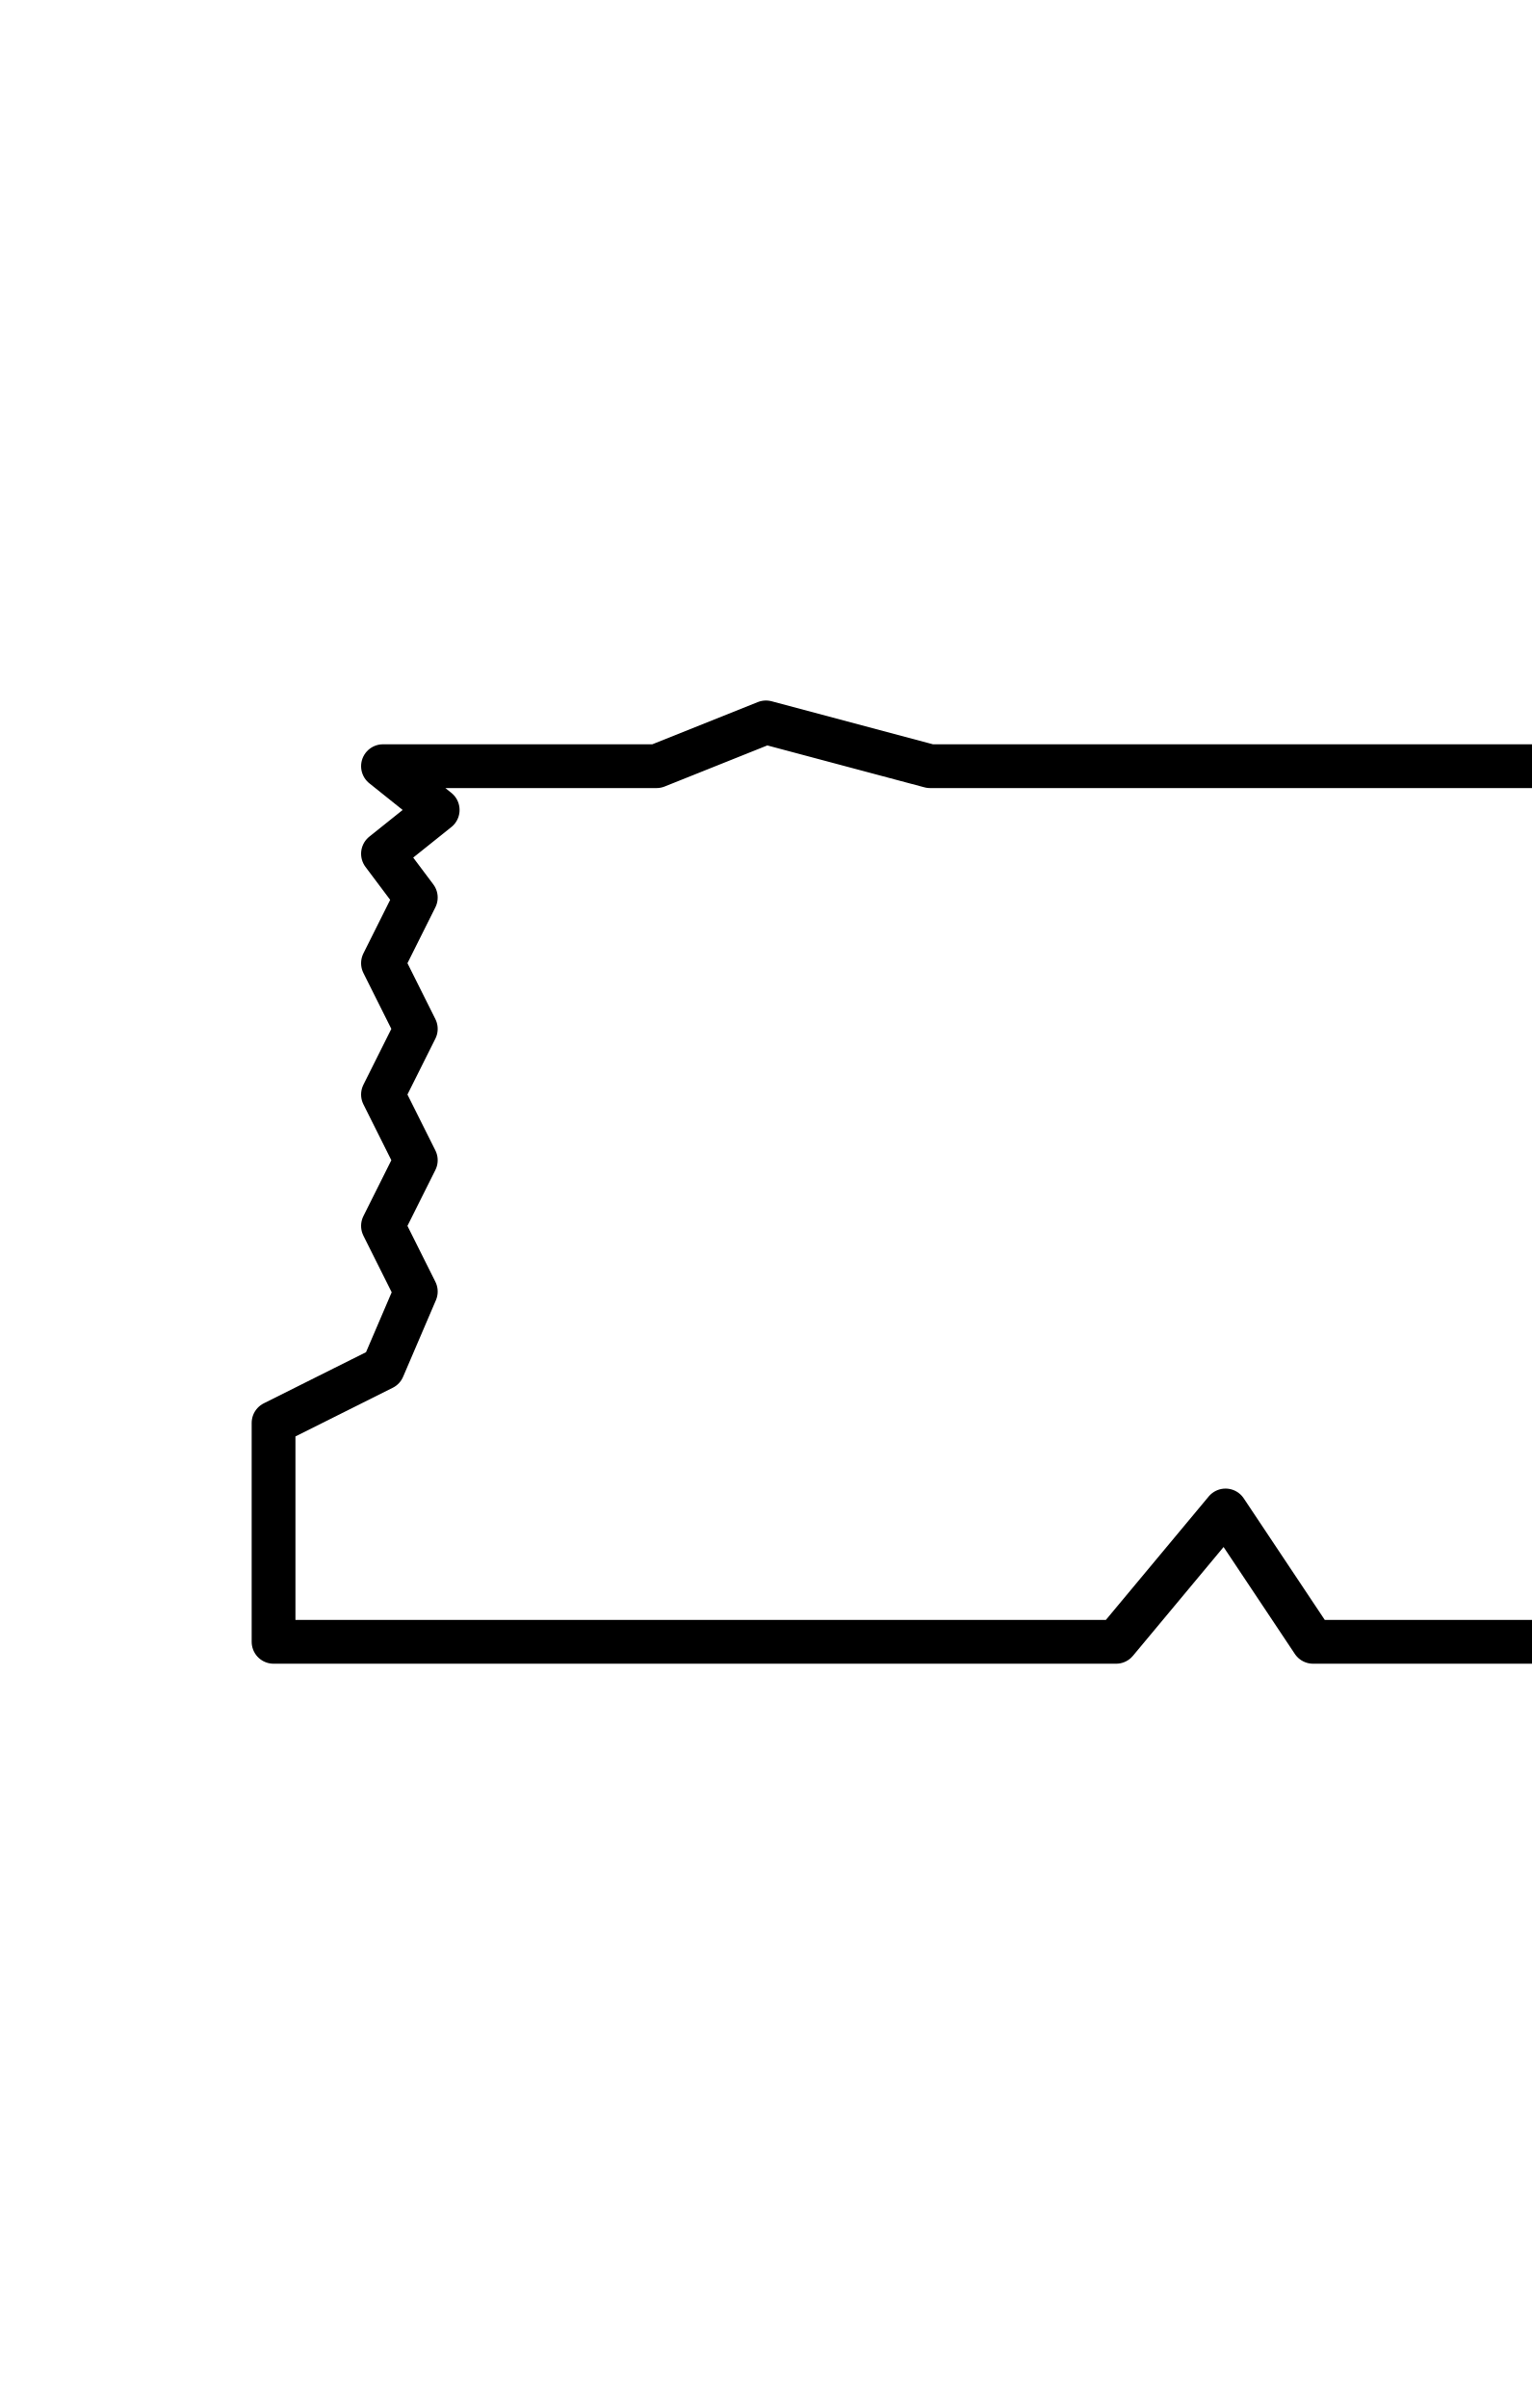
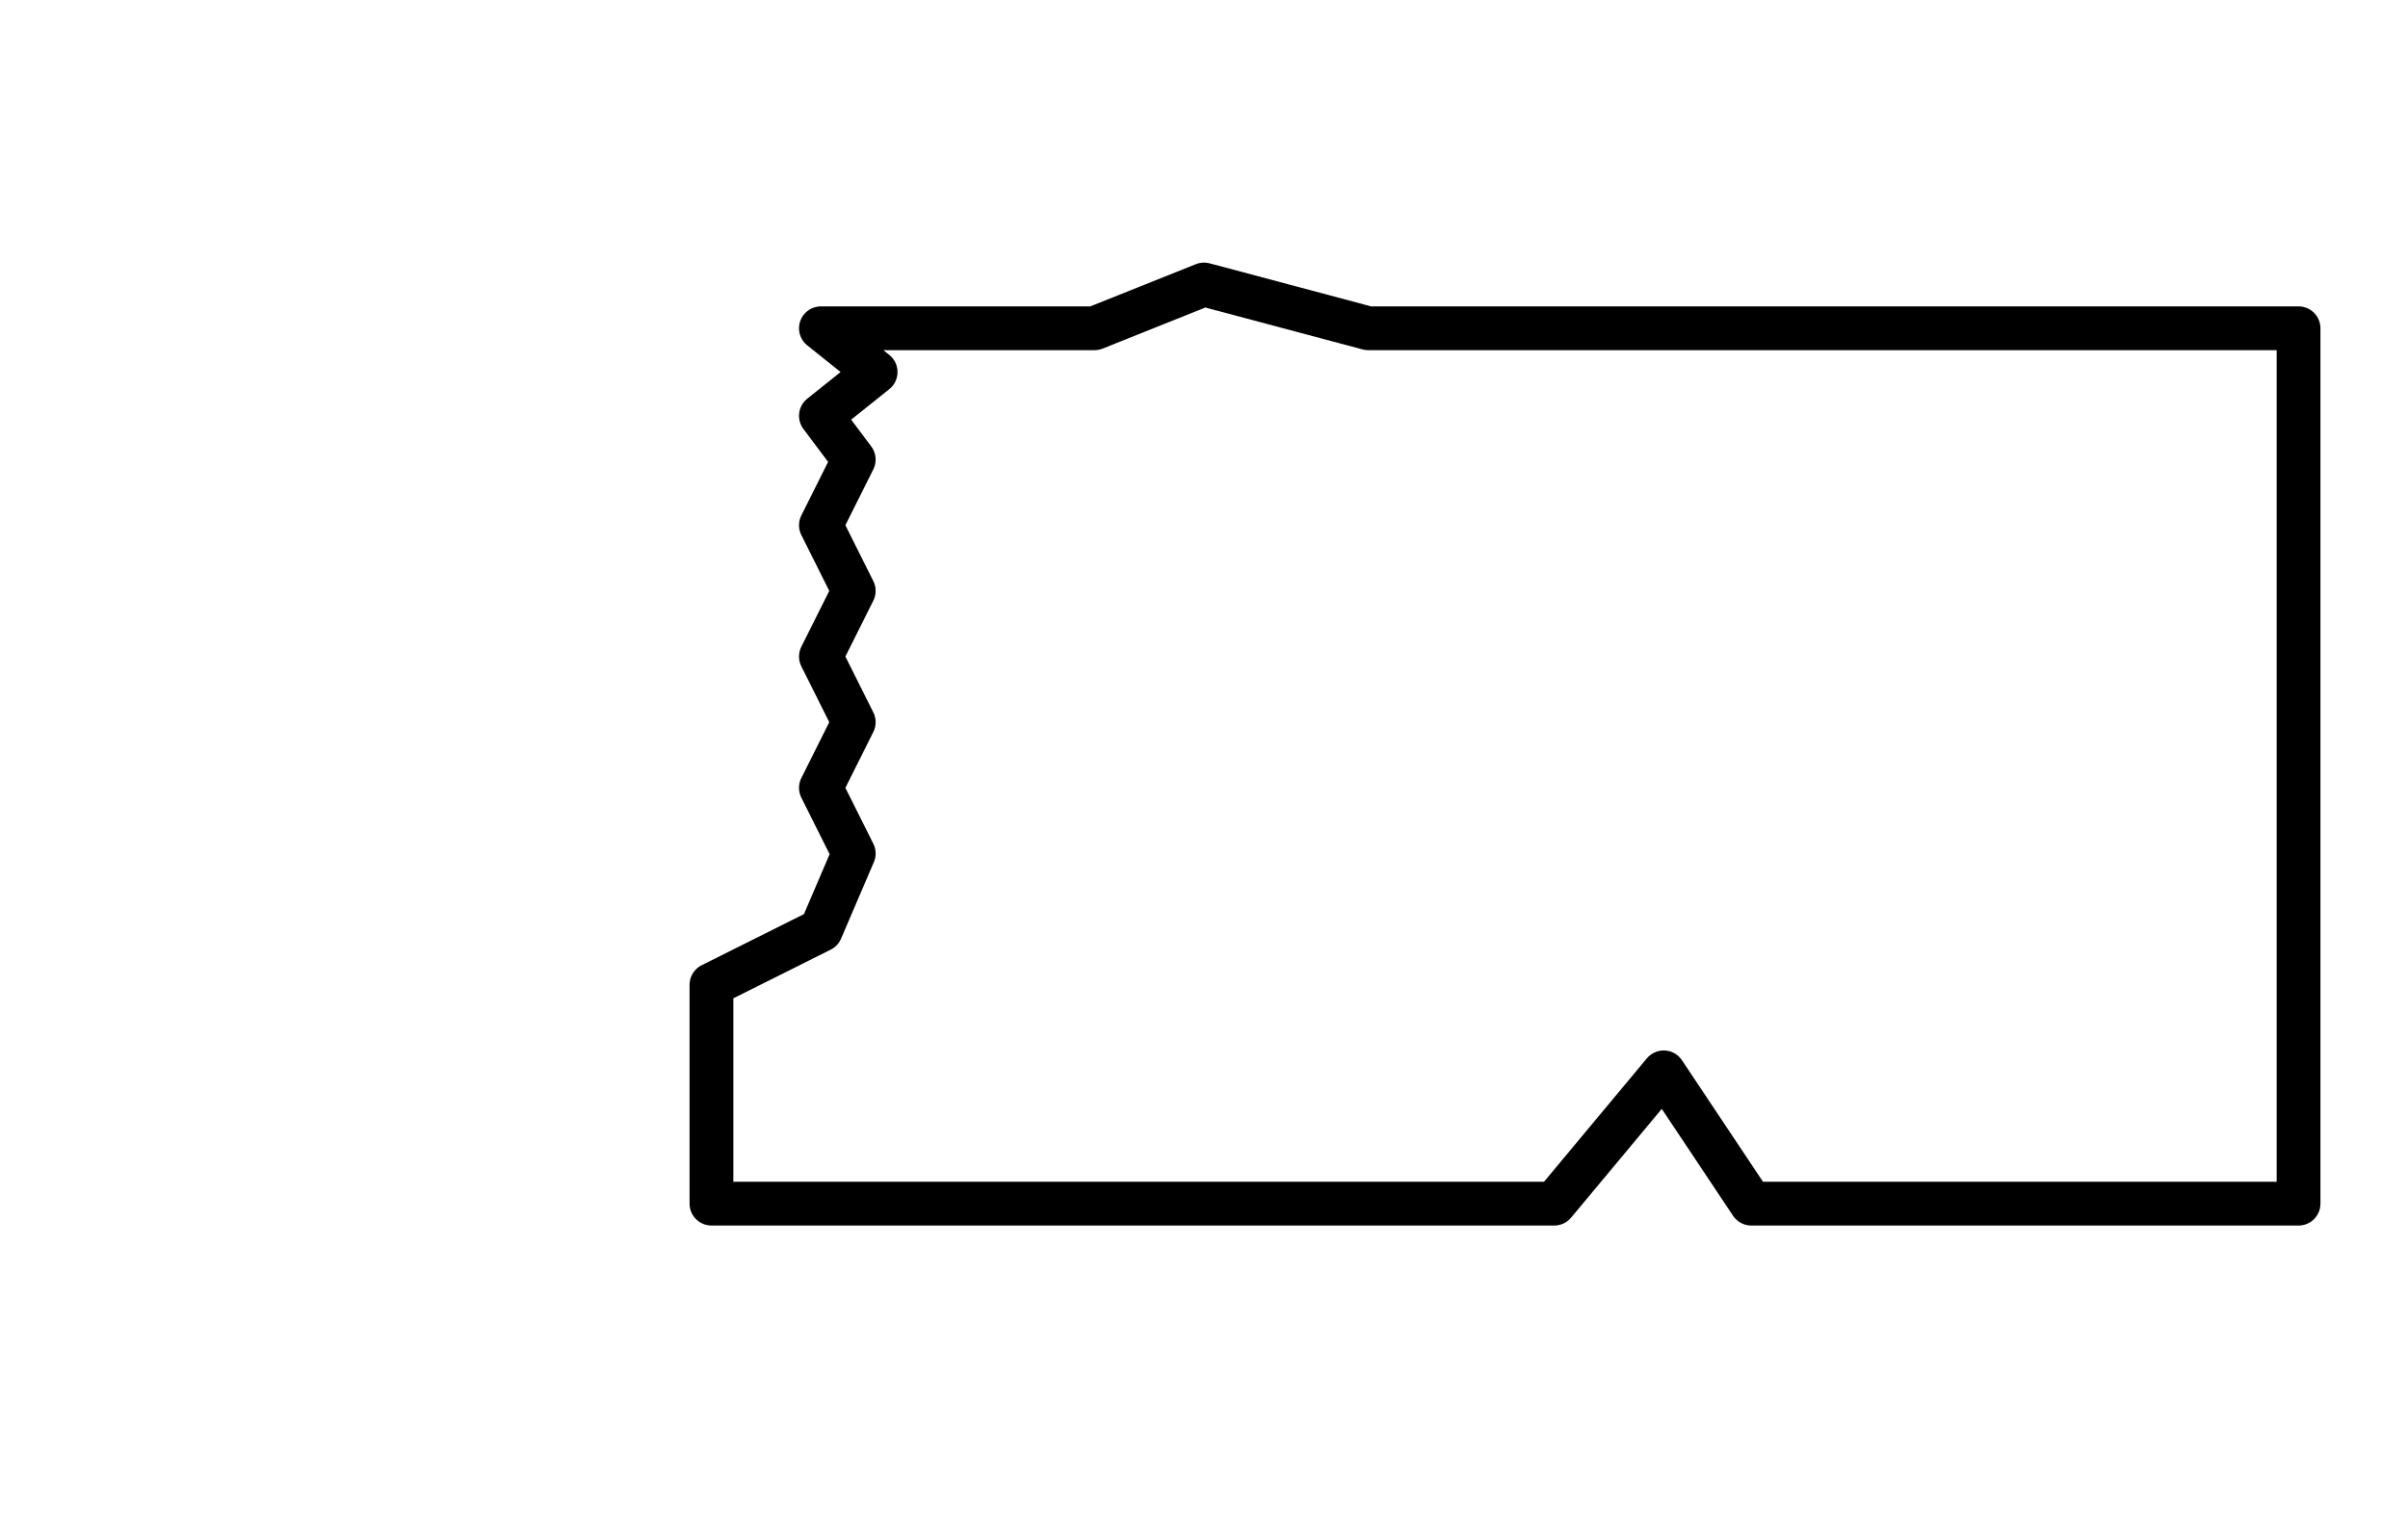
- <svg xmlns="http://www.w3.org/2000/svg" viewBox="0 0 140 220">
-   <g transform="rotate(90 70 110)">
+ <svg xmlns="http://www.w3.org/2000/svg" viewBox="0 0 220 140">
+   <g transform="translate(220 0) rotate(90)">
    <path d="         M30 10         L110 10         L110 60         L98 68         L110 78         L110 155         L90 155         L85 145         L78 142         L72 145         L66 142         L60 145         L54 142         L48 145         L42 142         L38 145         L34 140         L30 145         L30 120         L26 110         L30 95         Z       " fill="none" stroke="black" stroke-width="4" stroke-linejoin="round" stroke-linecap="round" />
  </g>
</svg>
